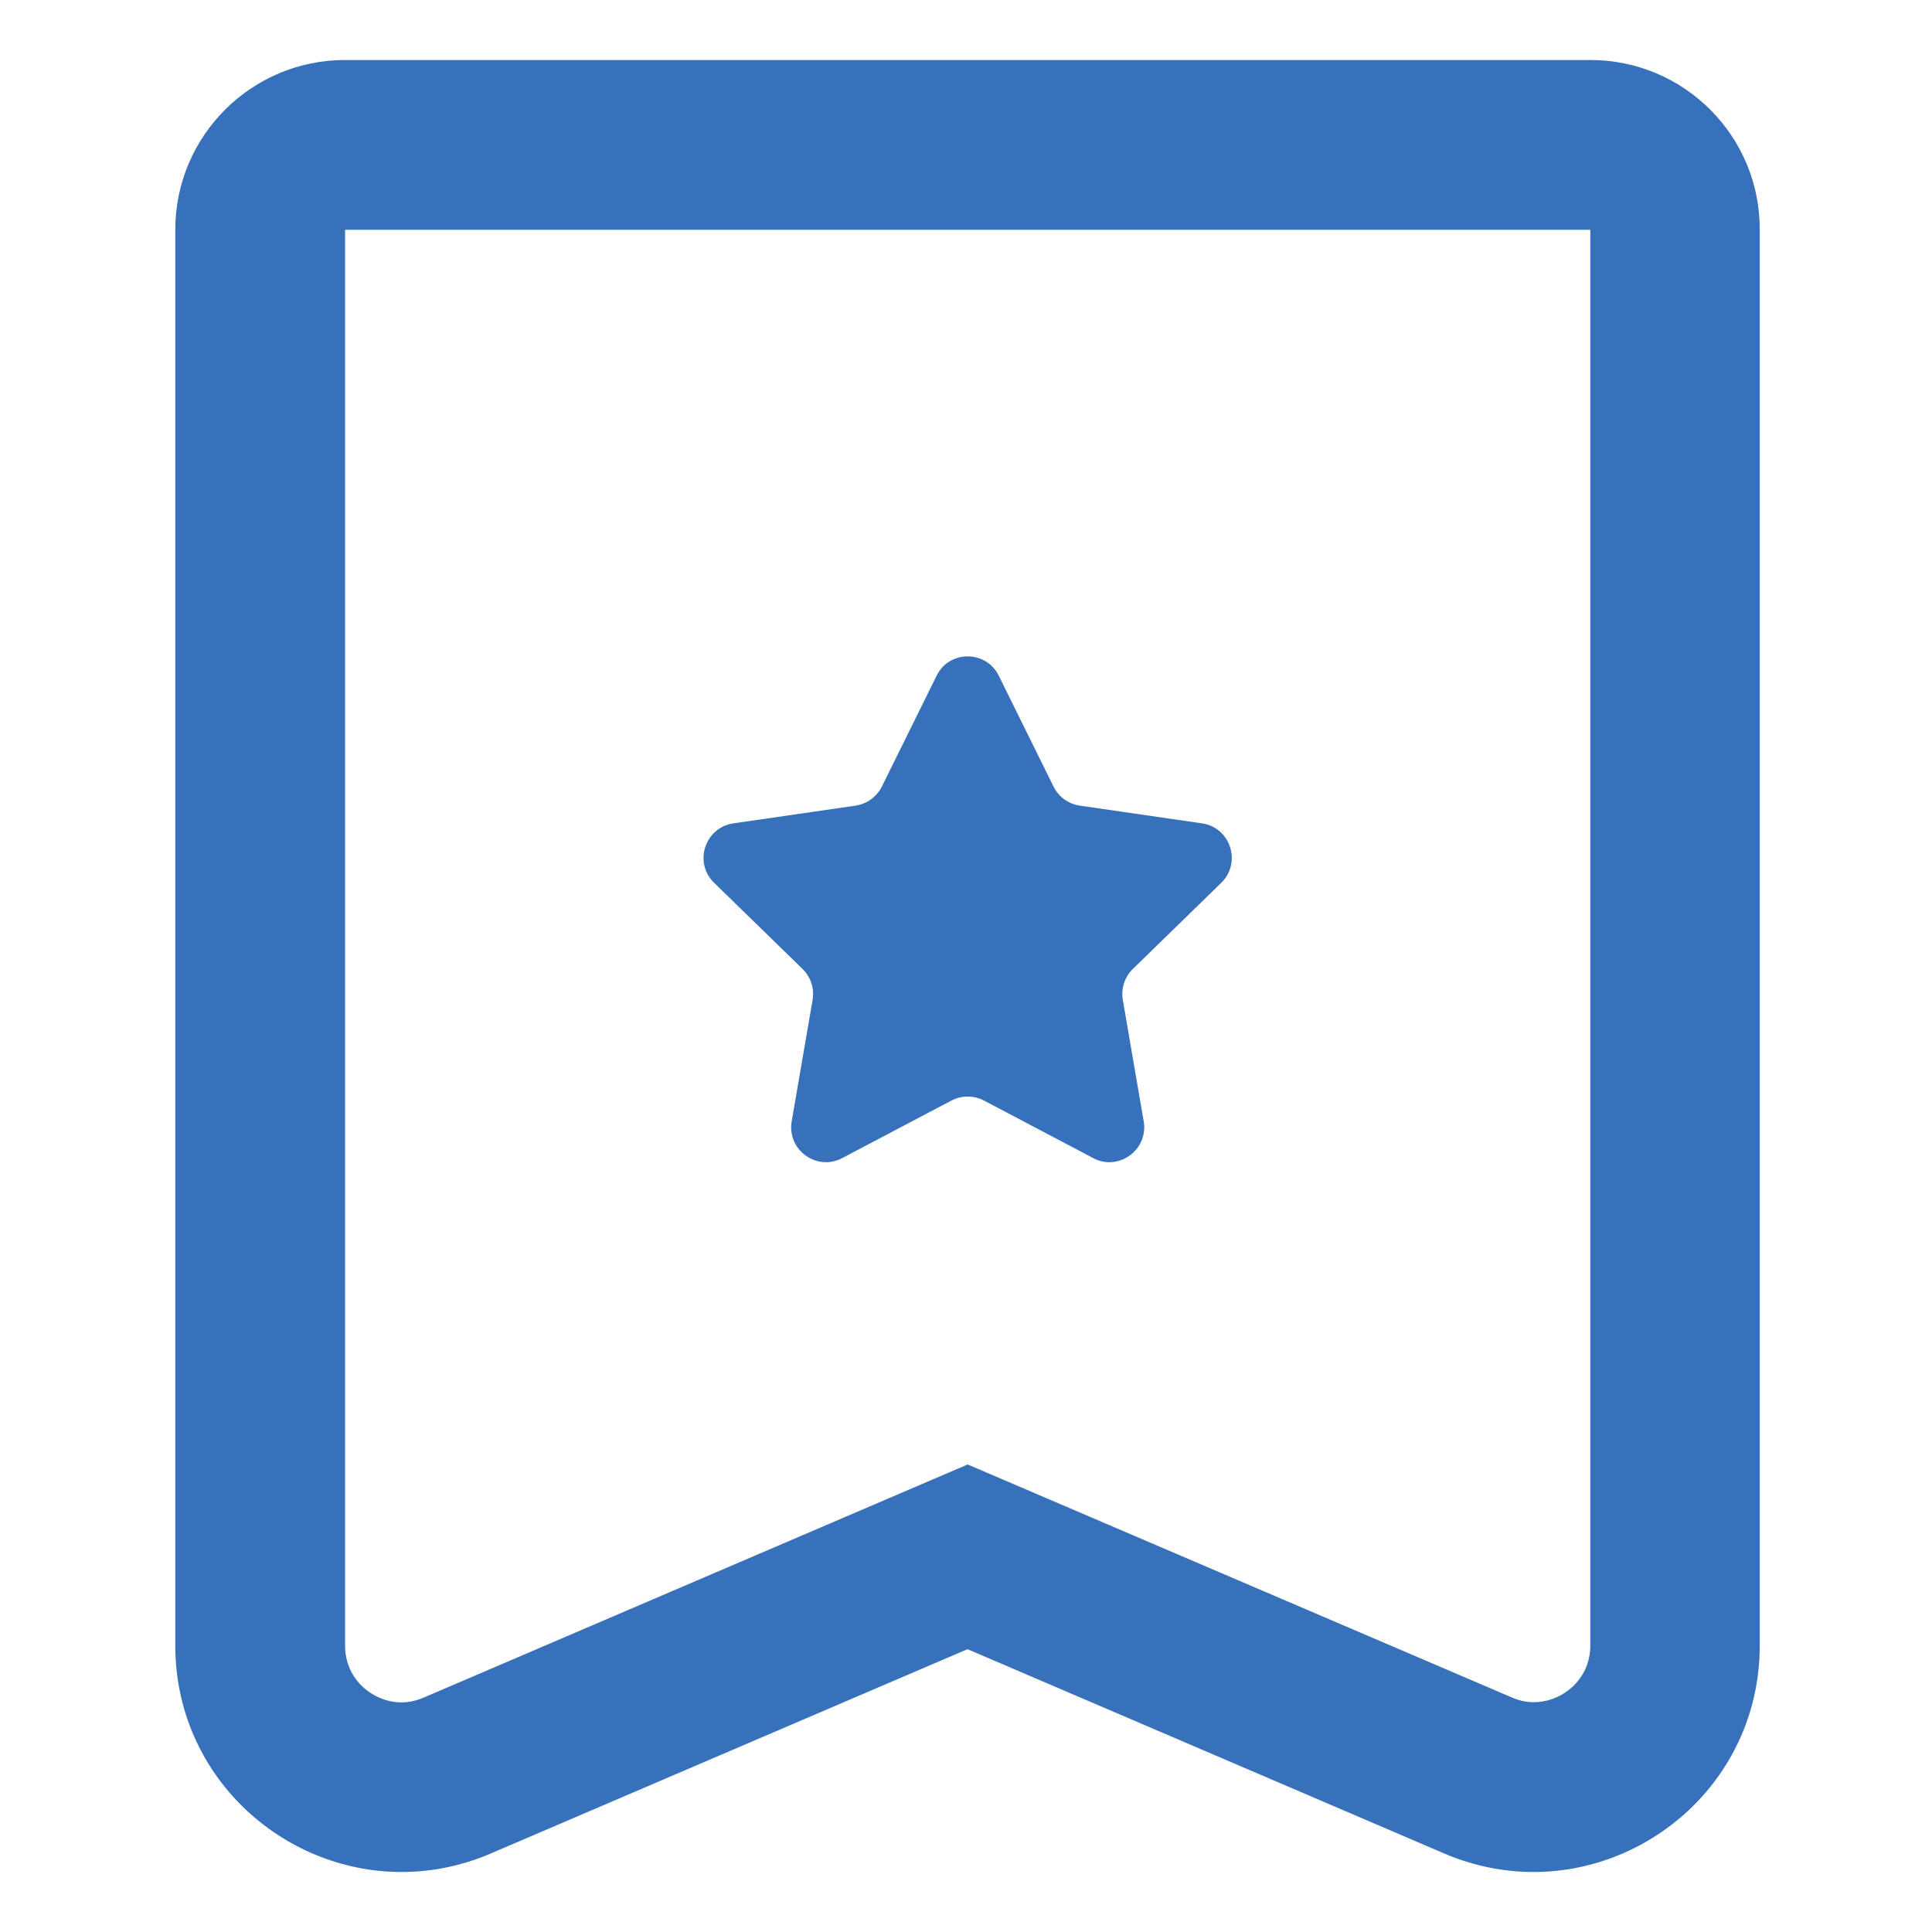
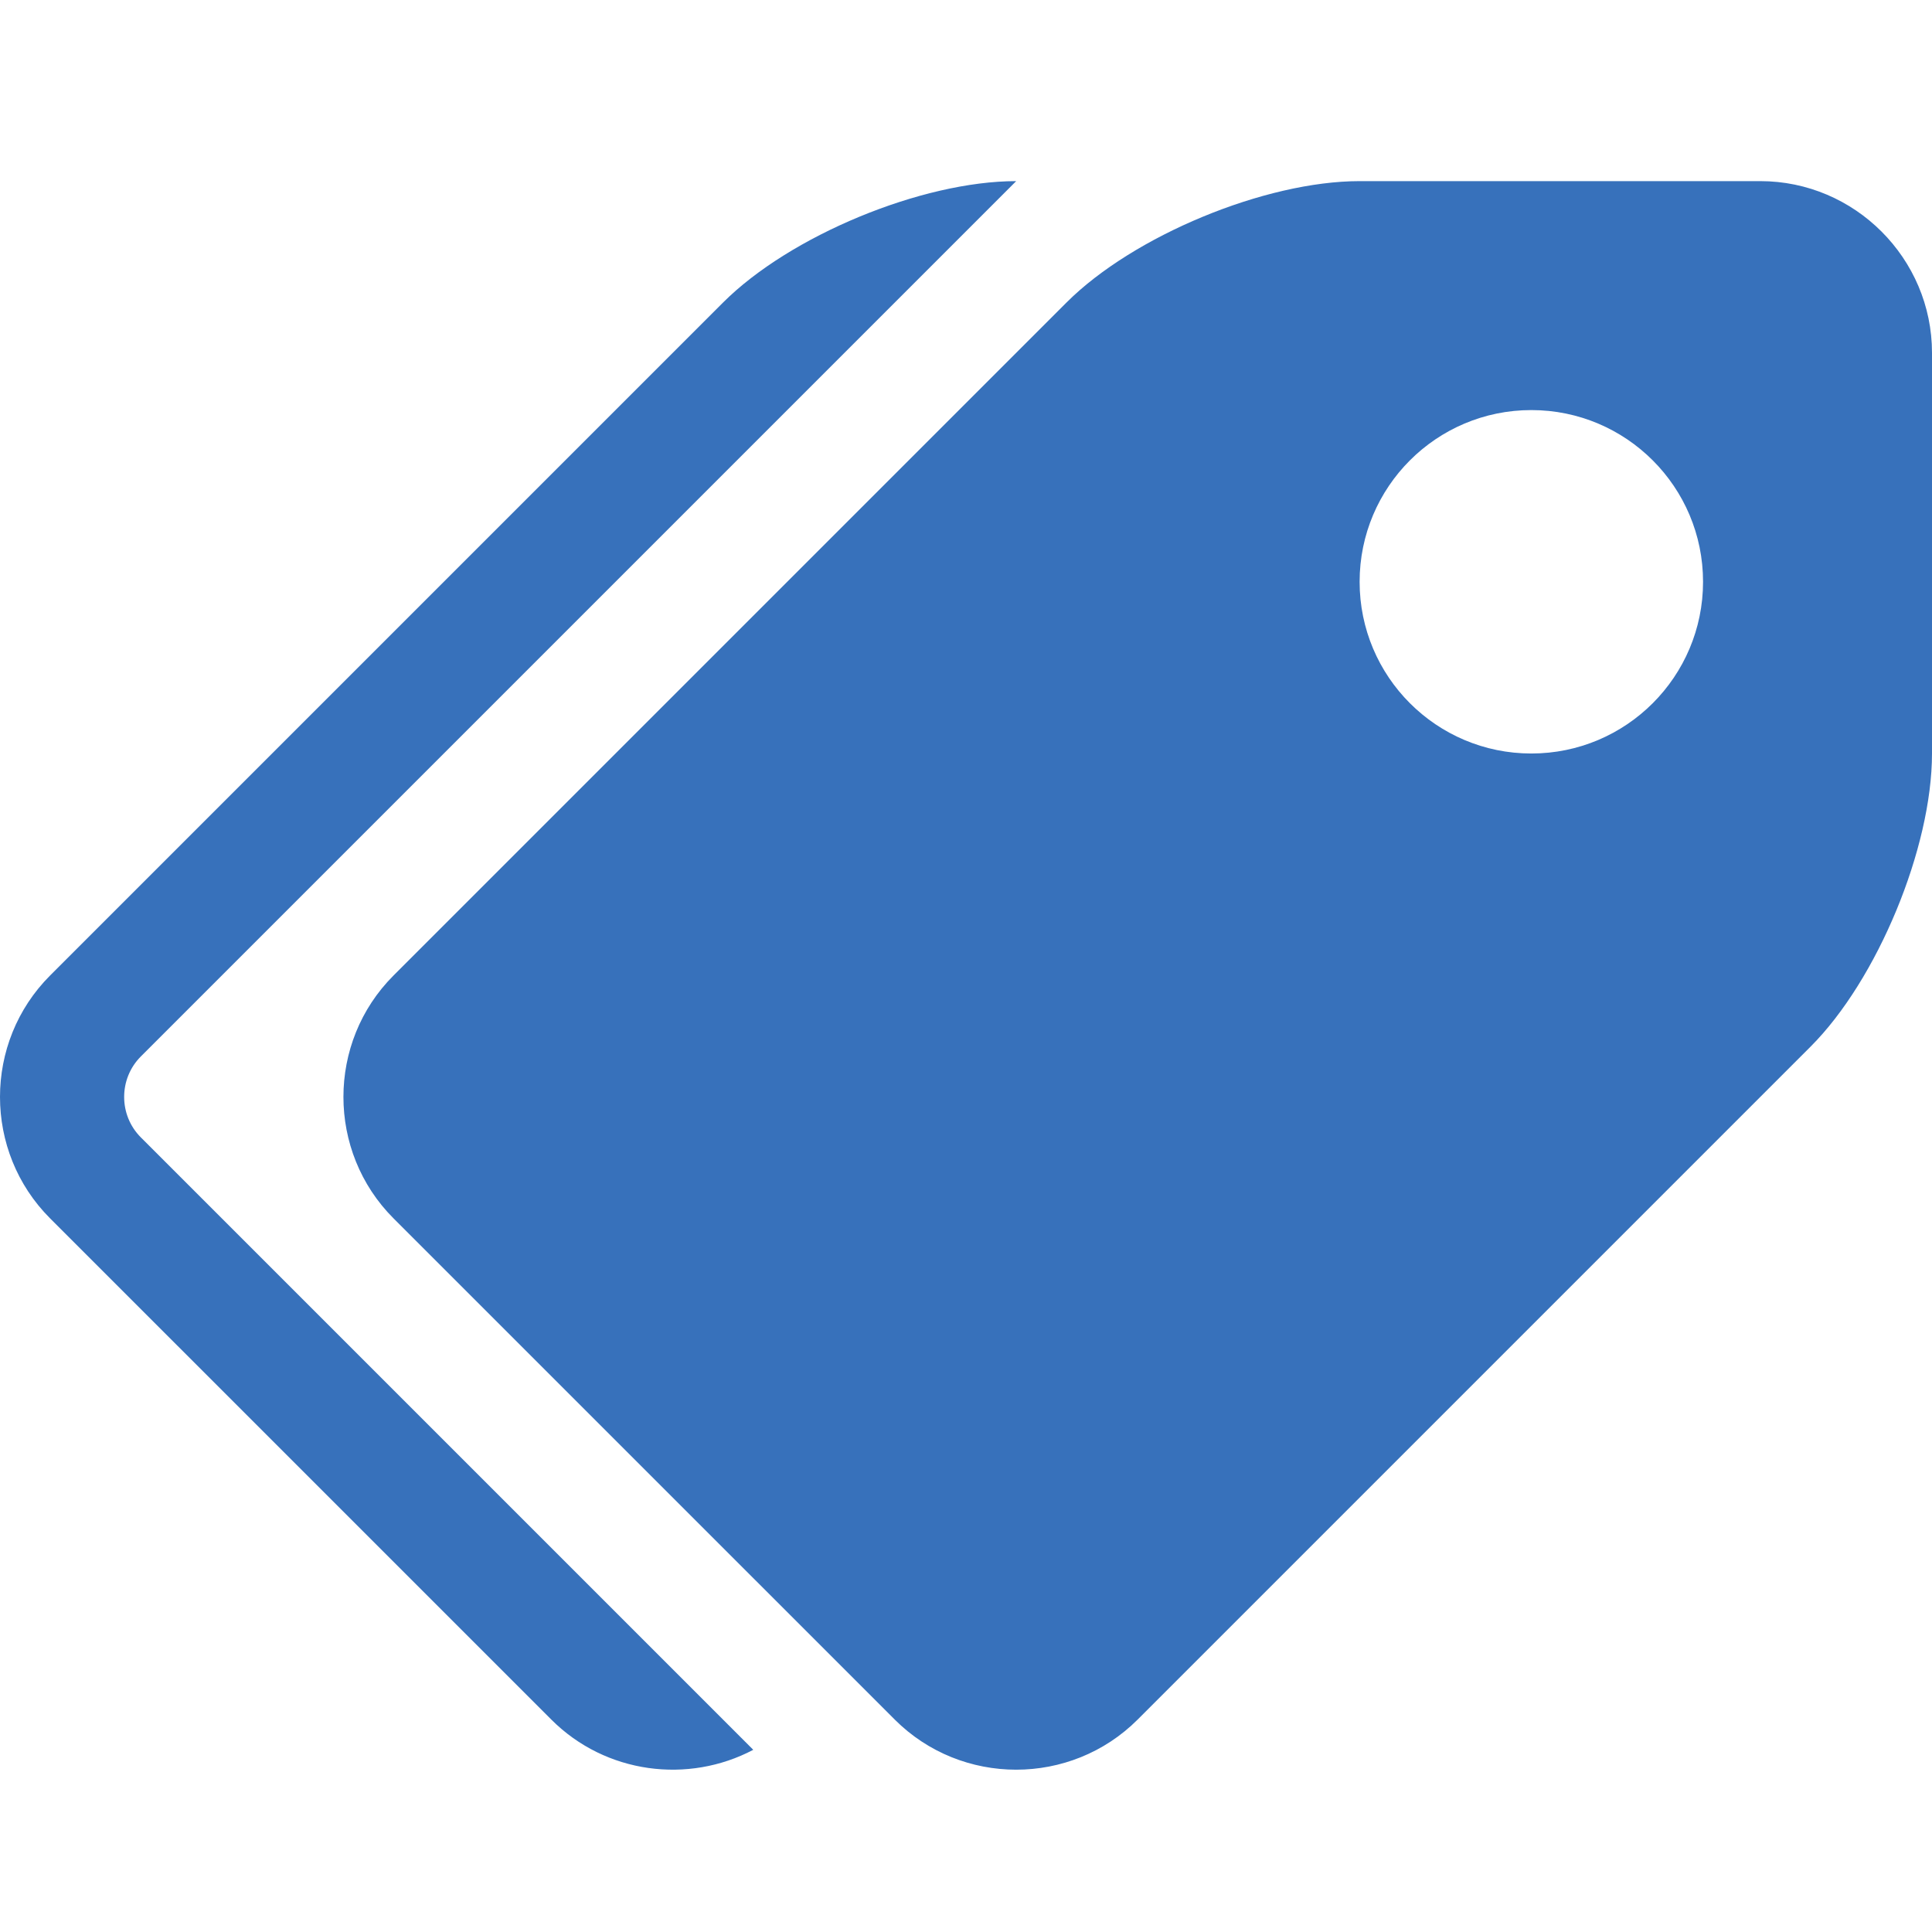
- <svg xmlns="http://www.w3.org/2000/svg" t="1595342890744" class="icon" viewBox="0 0 1024 1024" version="1.1" p-id="1230" width="200" height="200">
+ <svg xmlns="http://www.w3.org/2000/svg" t="1595404562925" class="icon" viewBox="0 0 1024 1024" version="1.1" p-id="4505" width="230" height="230">
  <defs>
    <style type="text/css" />
  </defs>
-   <path d="M842.9 121.8v750.3c0 18.6-15.5 30.1-29.9 30.1-4 0-7.9-0.8-11.9-2.6L548.4 791.4l-35.5-15.2-35.5 15.2-252.7 108.3c-4 1.7-7.9 2.6-11.9 2.6-14.4 0-29.9-11.5-29.9-30.1V121.8h660m0-90h-660c-49.7 0-90 40.3-90 90v750.3c0 69.1 56.7 120.1 119.9 120.1 15.6 0 31.7-3.1 47.3-9.8l252.7-108.3 252.7 108.3c15.7 6.7 31.7 9.8 47.3 9.8 63.3 0 119.9-51 119.9-120.1V121.8c0.2-49.7-40.1-90-89.8-90z" fill="#3771bb" p-id="1231" />
-   <path d="M512.9 347.9c-6.6 0-13.2 3.4-16.5 10.3l-29 58.7c-2.7 5.4-7.9 9.2-13.9 10.1l-64.8 9.4c-15.1 2.2-21.2 20.8-10.2 31.5l46.9 45.7c4.3 4.2 6.3 10.3 5.3 16.3l-11.1 64.5c-2 11.9 7.4 21.6 18.2 21.6 2.8 0 5.8-0.7 8.6-2.2l57.9-30.5c2.7-1.4 5.6-2.1 8.6-2.1s5.9 0.7 8.6 2.1l57.9 30.5c2.8 1.5 5.7 2.2 8.6 2.2 10.7 0 20.2-9.7 18.2-21.6l-11.1-64.5c-1-6 1-12.1 5.3-16.3l46.9-45.7c10.9-10.7 4.9-29.3-10.2-31.5l-64.8-9.4c-6-0.9-11.2-4.6-13.9-10.1l-29-58.7c-3.3-6.8-9.9-10.3-16.5-10.3z" fill="#3771bb" p-id="1232" />
+   <path d="M932.988 96 720.626 96C670.569 96 600.655 124.959 565.259 160.355L208.57 517.043C173.176 552.438 173.176 610.358 208.57 645.754L474.246 911.426C509.641 946.822 567.56 946.822 602.957 911.426L959.641 554.741C995.041 519.345 1024 449.431 1024 399.374L1024 187.012C1024 136.956 983.044 96 932.988 96L932.988 96ZM811.638 399.374C761.373 399.374 720.626 358.627 720.626 308.362 720.626 258.097 761.373 217.35 811.638 217.35 861.903 217.35 902.65 258.097 902.65 308.362 902.65 358.627 861.903 399.374 811.638 399.374L811.638 399.374ZM74.653 602.847 399.243 927.437C364.863 945.601 321.065 940.273 292.222 911.426L26.546 645.754C-8.849 610.358-8.849 552.438 26.546 517.043L383.234 160.355C418.63 124.959 488.545 96 538.601 96L74.653 559.946C62.856 571.746 62.856 591.05 74.653 602.847L74.653 602.847Z" p-id="4506" fill="#3771bb" />
</svg>
